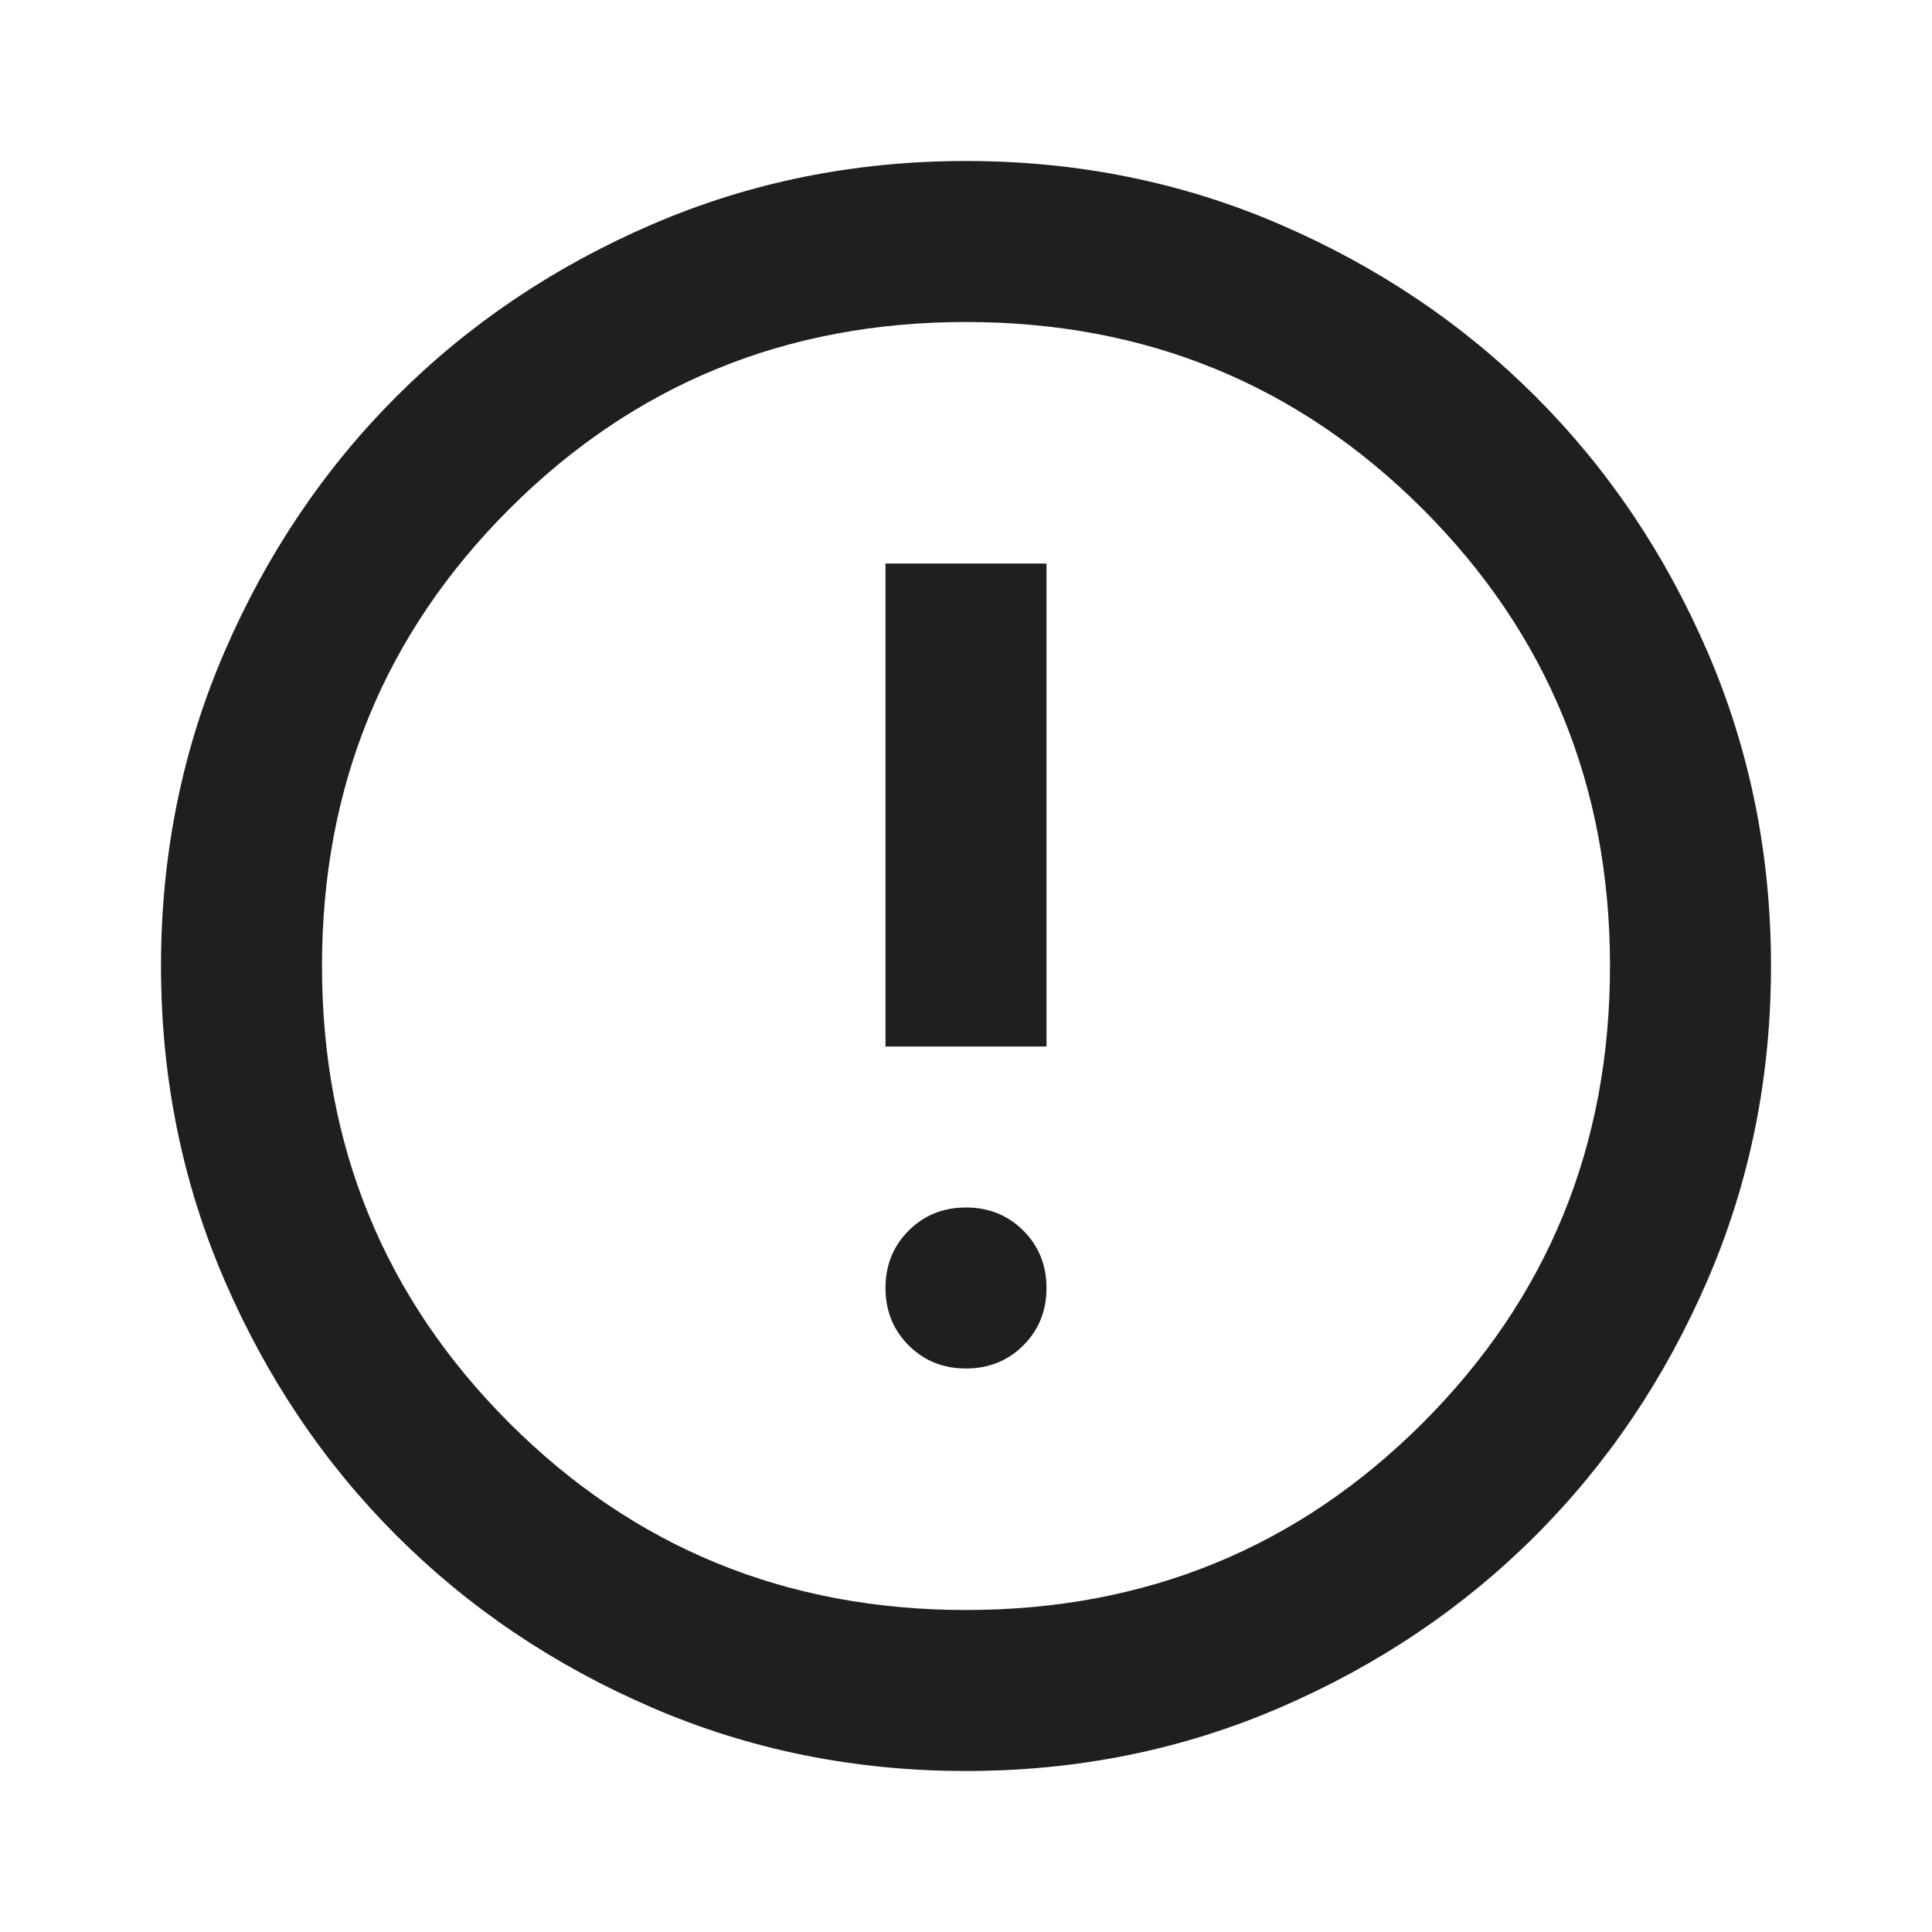
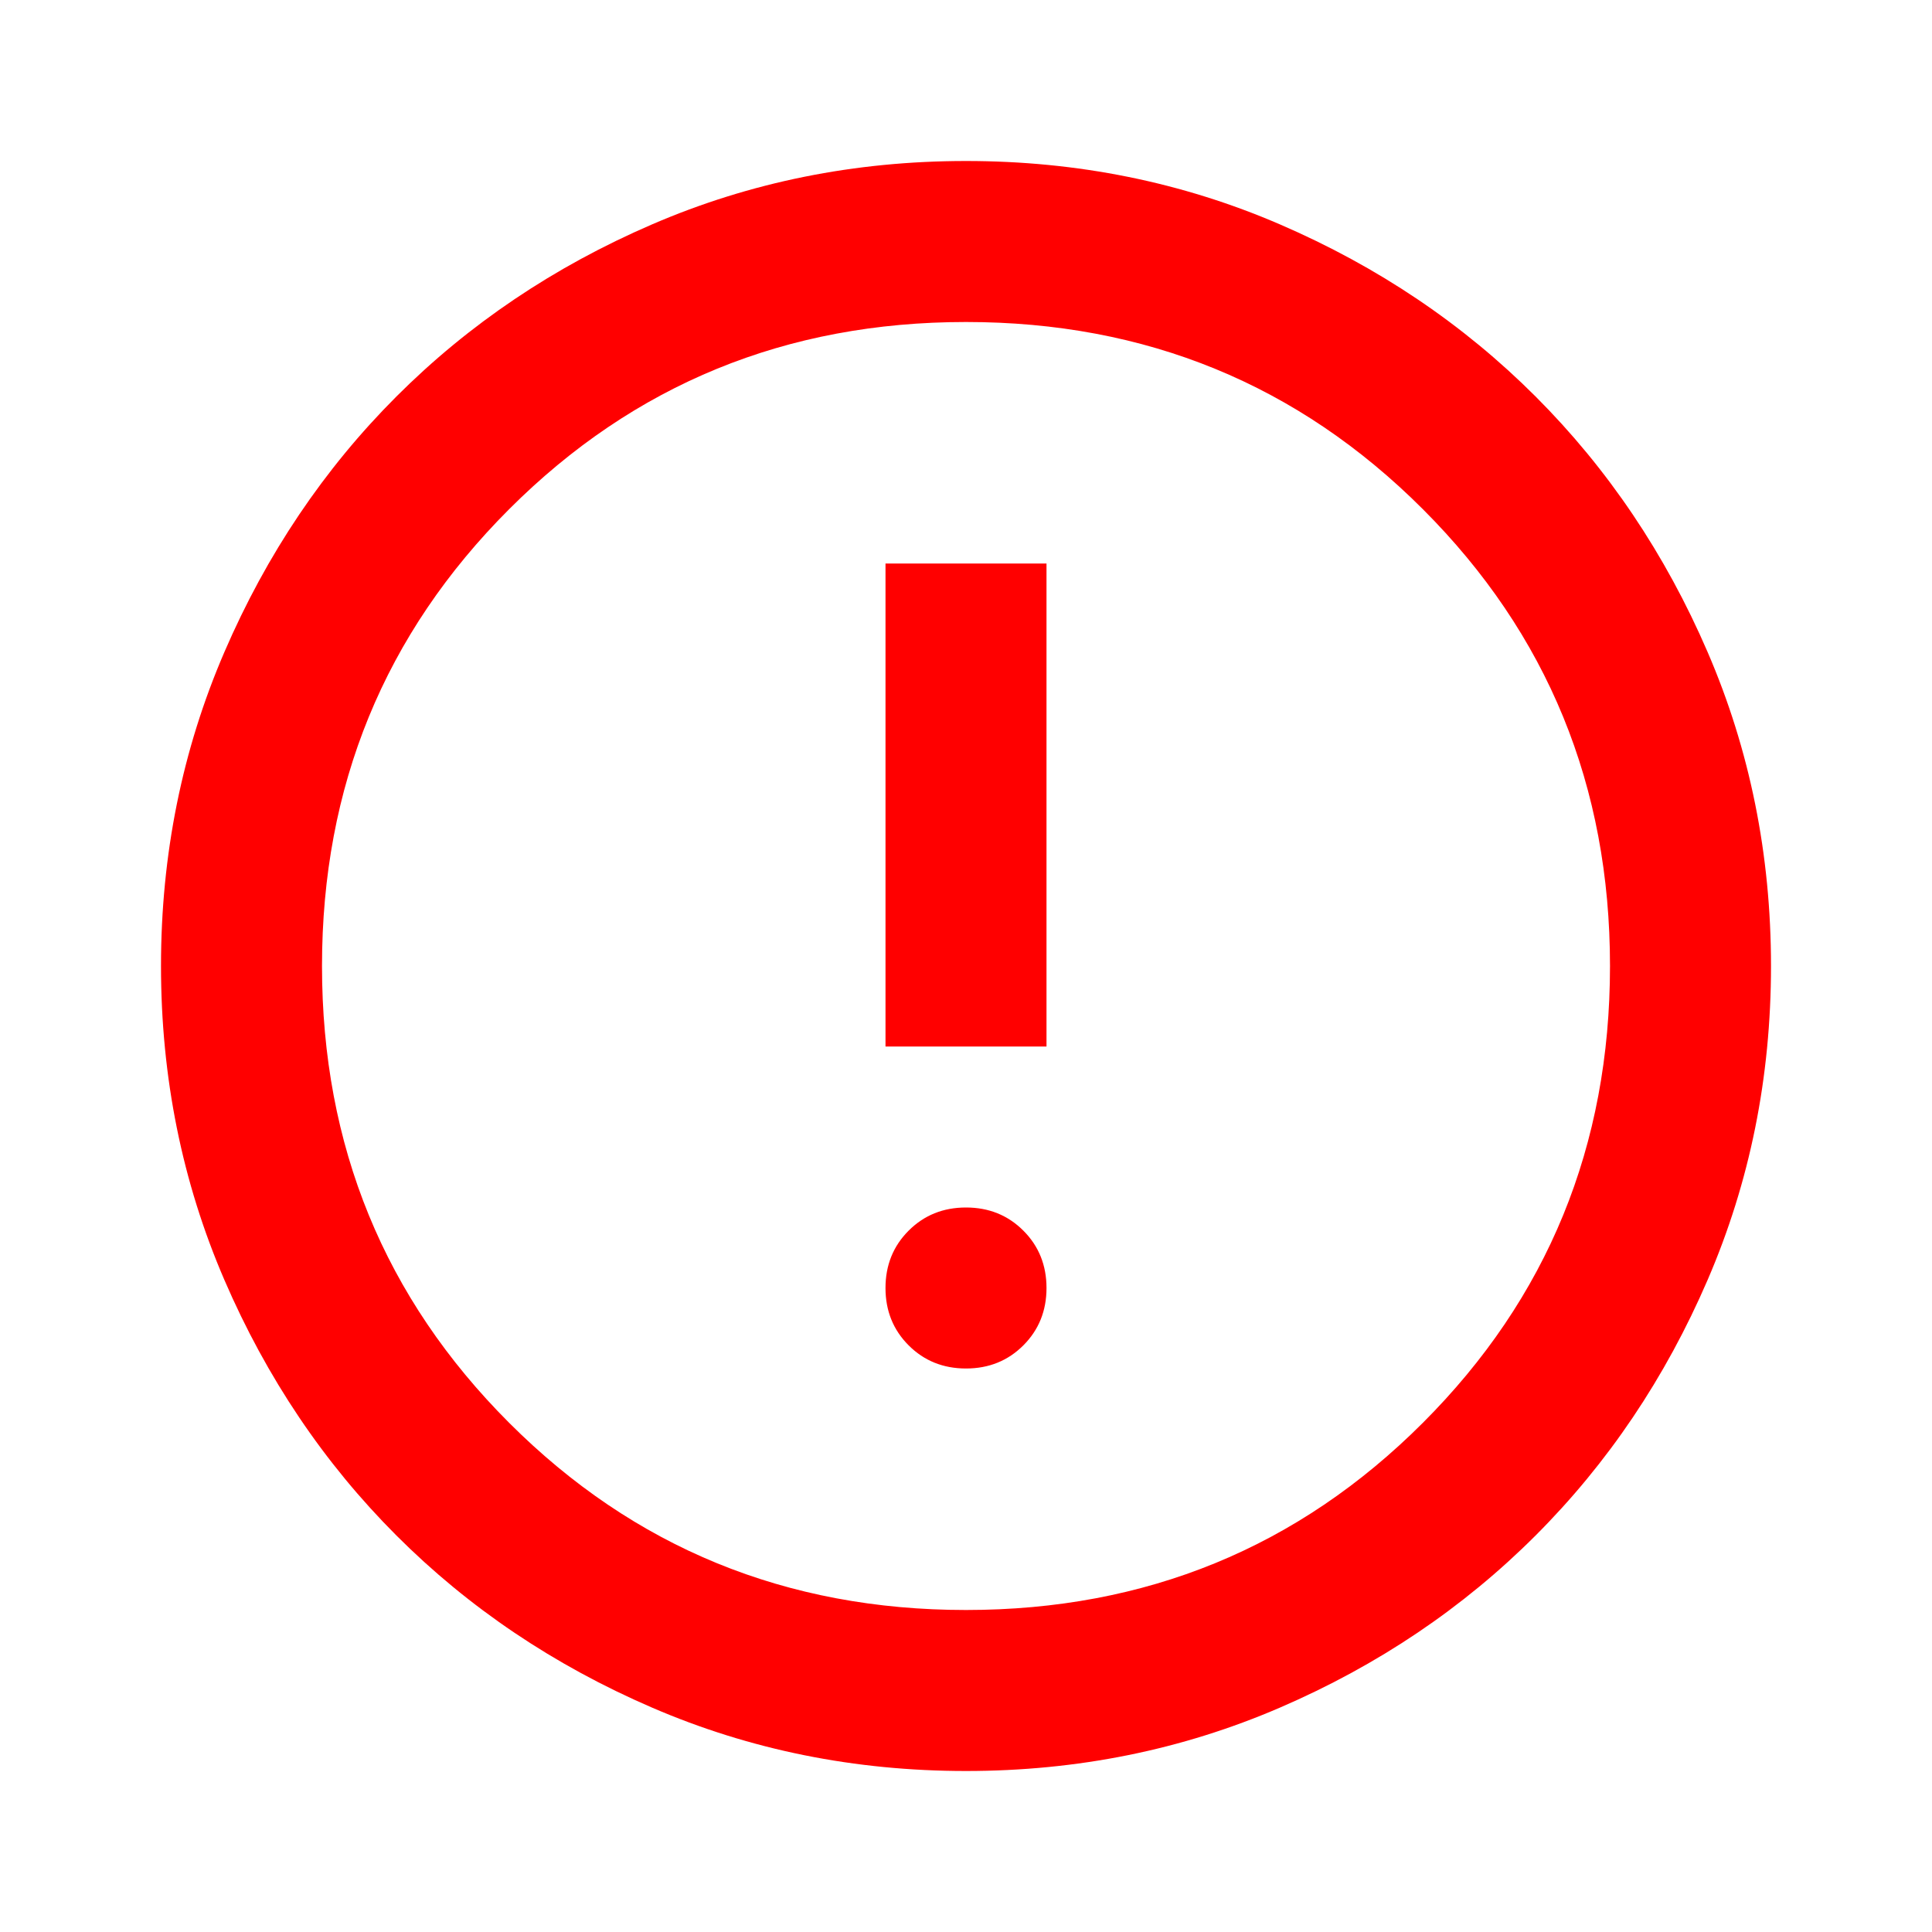
- <svg xmlns="http://www.w3.org/2000/svg" height="24px" viewBox="0 -960 960 960" width="24px" fill="#1f1f1f">
+ <svg xmlns="http://www.w3.org/2000/svg" height="24px" viewBox="0 -960 960 960" width="24px" fill="#ff0000">
  <path d="M508.5-291.5Q520-303 520-320t-11.5-28.5Q497-360 480-360t-28.5 11.5Q440-337 440-320t11.5 28.5Q463-280 480-280t28.5-11.5ZM440-440h80v-240h-80v240Zm40 360q-83 0-156-31.5T197-197q-54-54-85.5-127T80-480q0-83 31.5-156T197-763q54-54 127-85.5T480-880q83 0 156 31.5T763-763q54 54 85.5 127T880-480q0 83-31.5 156T763-197q-54 54-127 85.5T480-80Zm0-80q134 0 227-93t93-227q0-134-93-227t-227-93q-134 0-227 93t-93 227q0 134 93 227t227 93Zm0-320Z" />
</svg>
